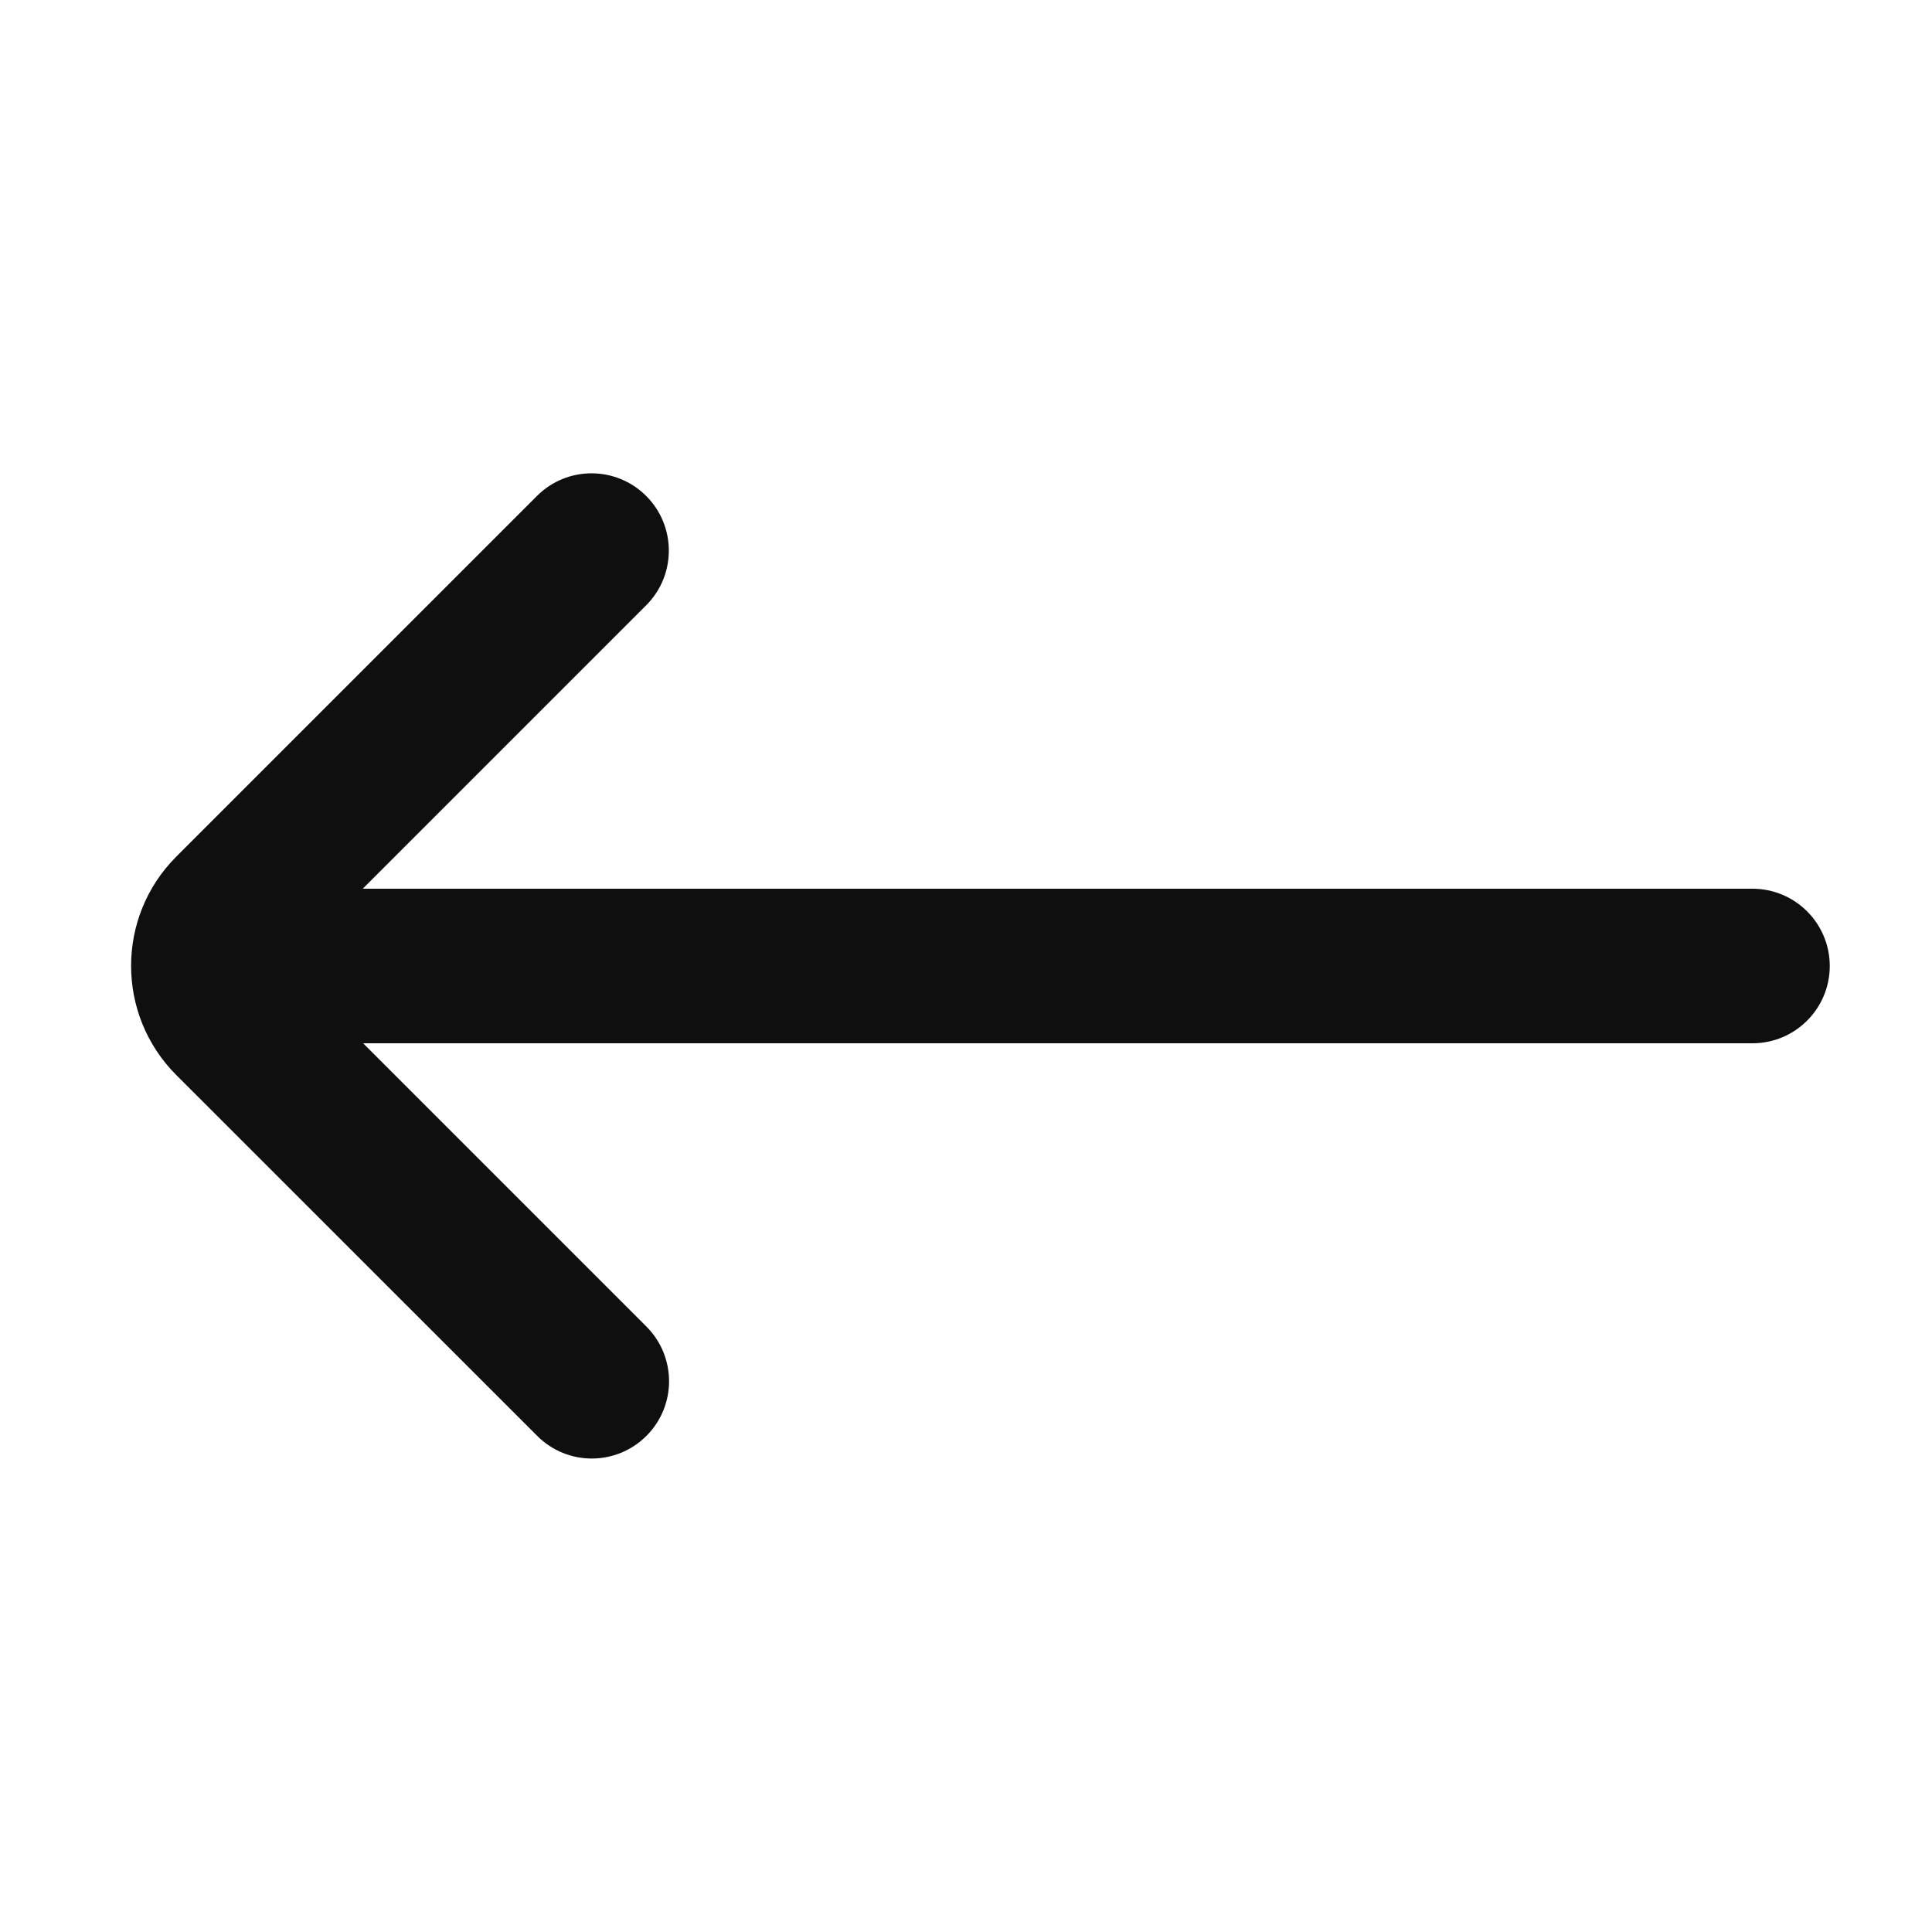
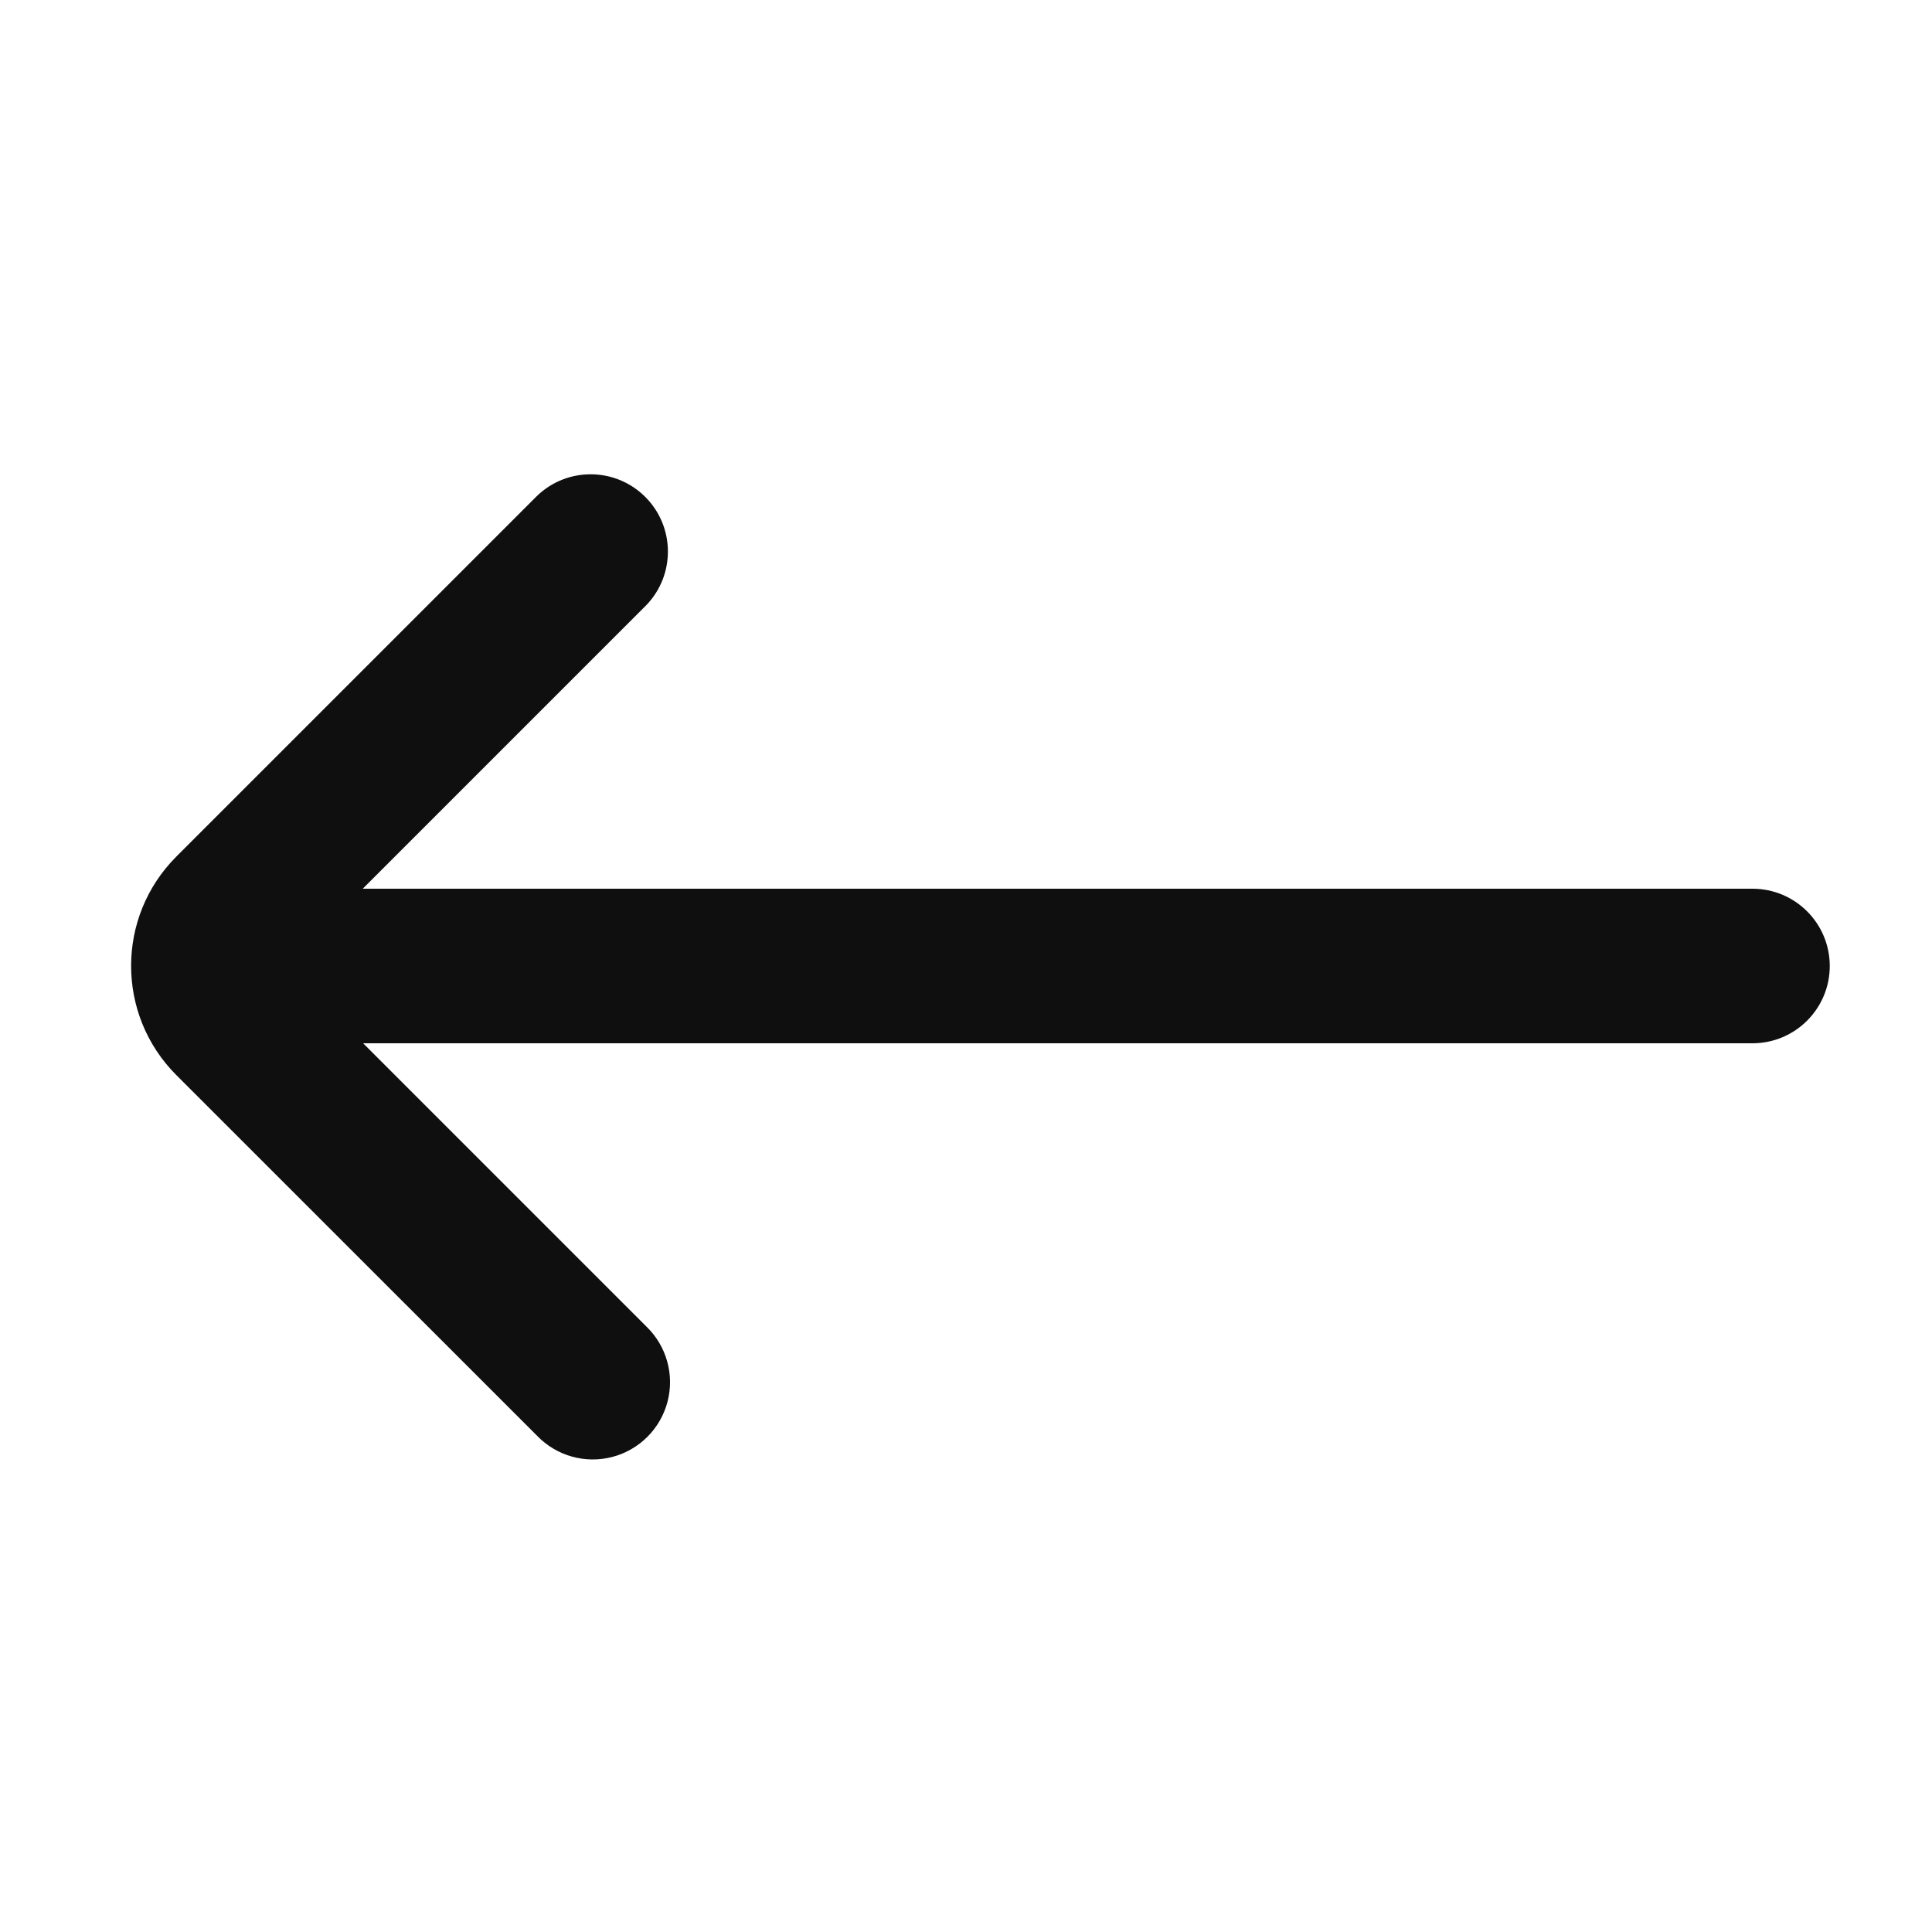
- <svg xmlns="http://www.w3.org/2000/svg" width="25" height="25" viewBox="0 0 25 25" fill="none">
-   <g id="arrow-right">
-     <path id="icon" d="M8.362 7.832C8.752 7.442 8.752 6.808 8.362 6.418C7.971 6.027 7.338 6.027 6.948 6.418L2.282 11.084C1.501 11.864 1.501 13.131 2.282 13.912L6.951 18.58C7.341 18.971 7.974 18.971 8.365 18.58C8.755 18.19 8.755 17.557 8.365 17.166L4.699 13.5L22.677 13.5C23.229 13.5 23.677 13.052 23.677 12.5C23.677 11.948 23.229 11.5 22.677 11.5L4.694 11.5L8.362 7.832Z" fill="#0F0F0F" />
-   </g>
+ <svg xmlns="http://www.w3.org/2000/svg" width="25" height="25" fill="none">
+   <path fill="#0F0F0F" d="M8.362 7.832a1 1 0 0 0-1.414-1.414l-4.666 4.666a2 2 0 0 0 0 2.828l4.669 4.668a1 1 0 1 0 1.414-1.414L4.699 13.5h17.978a1 1 0 0 0 0-2H4.694z" />
</svg>
